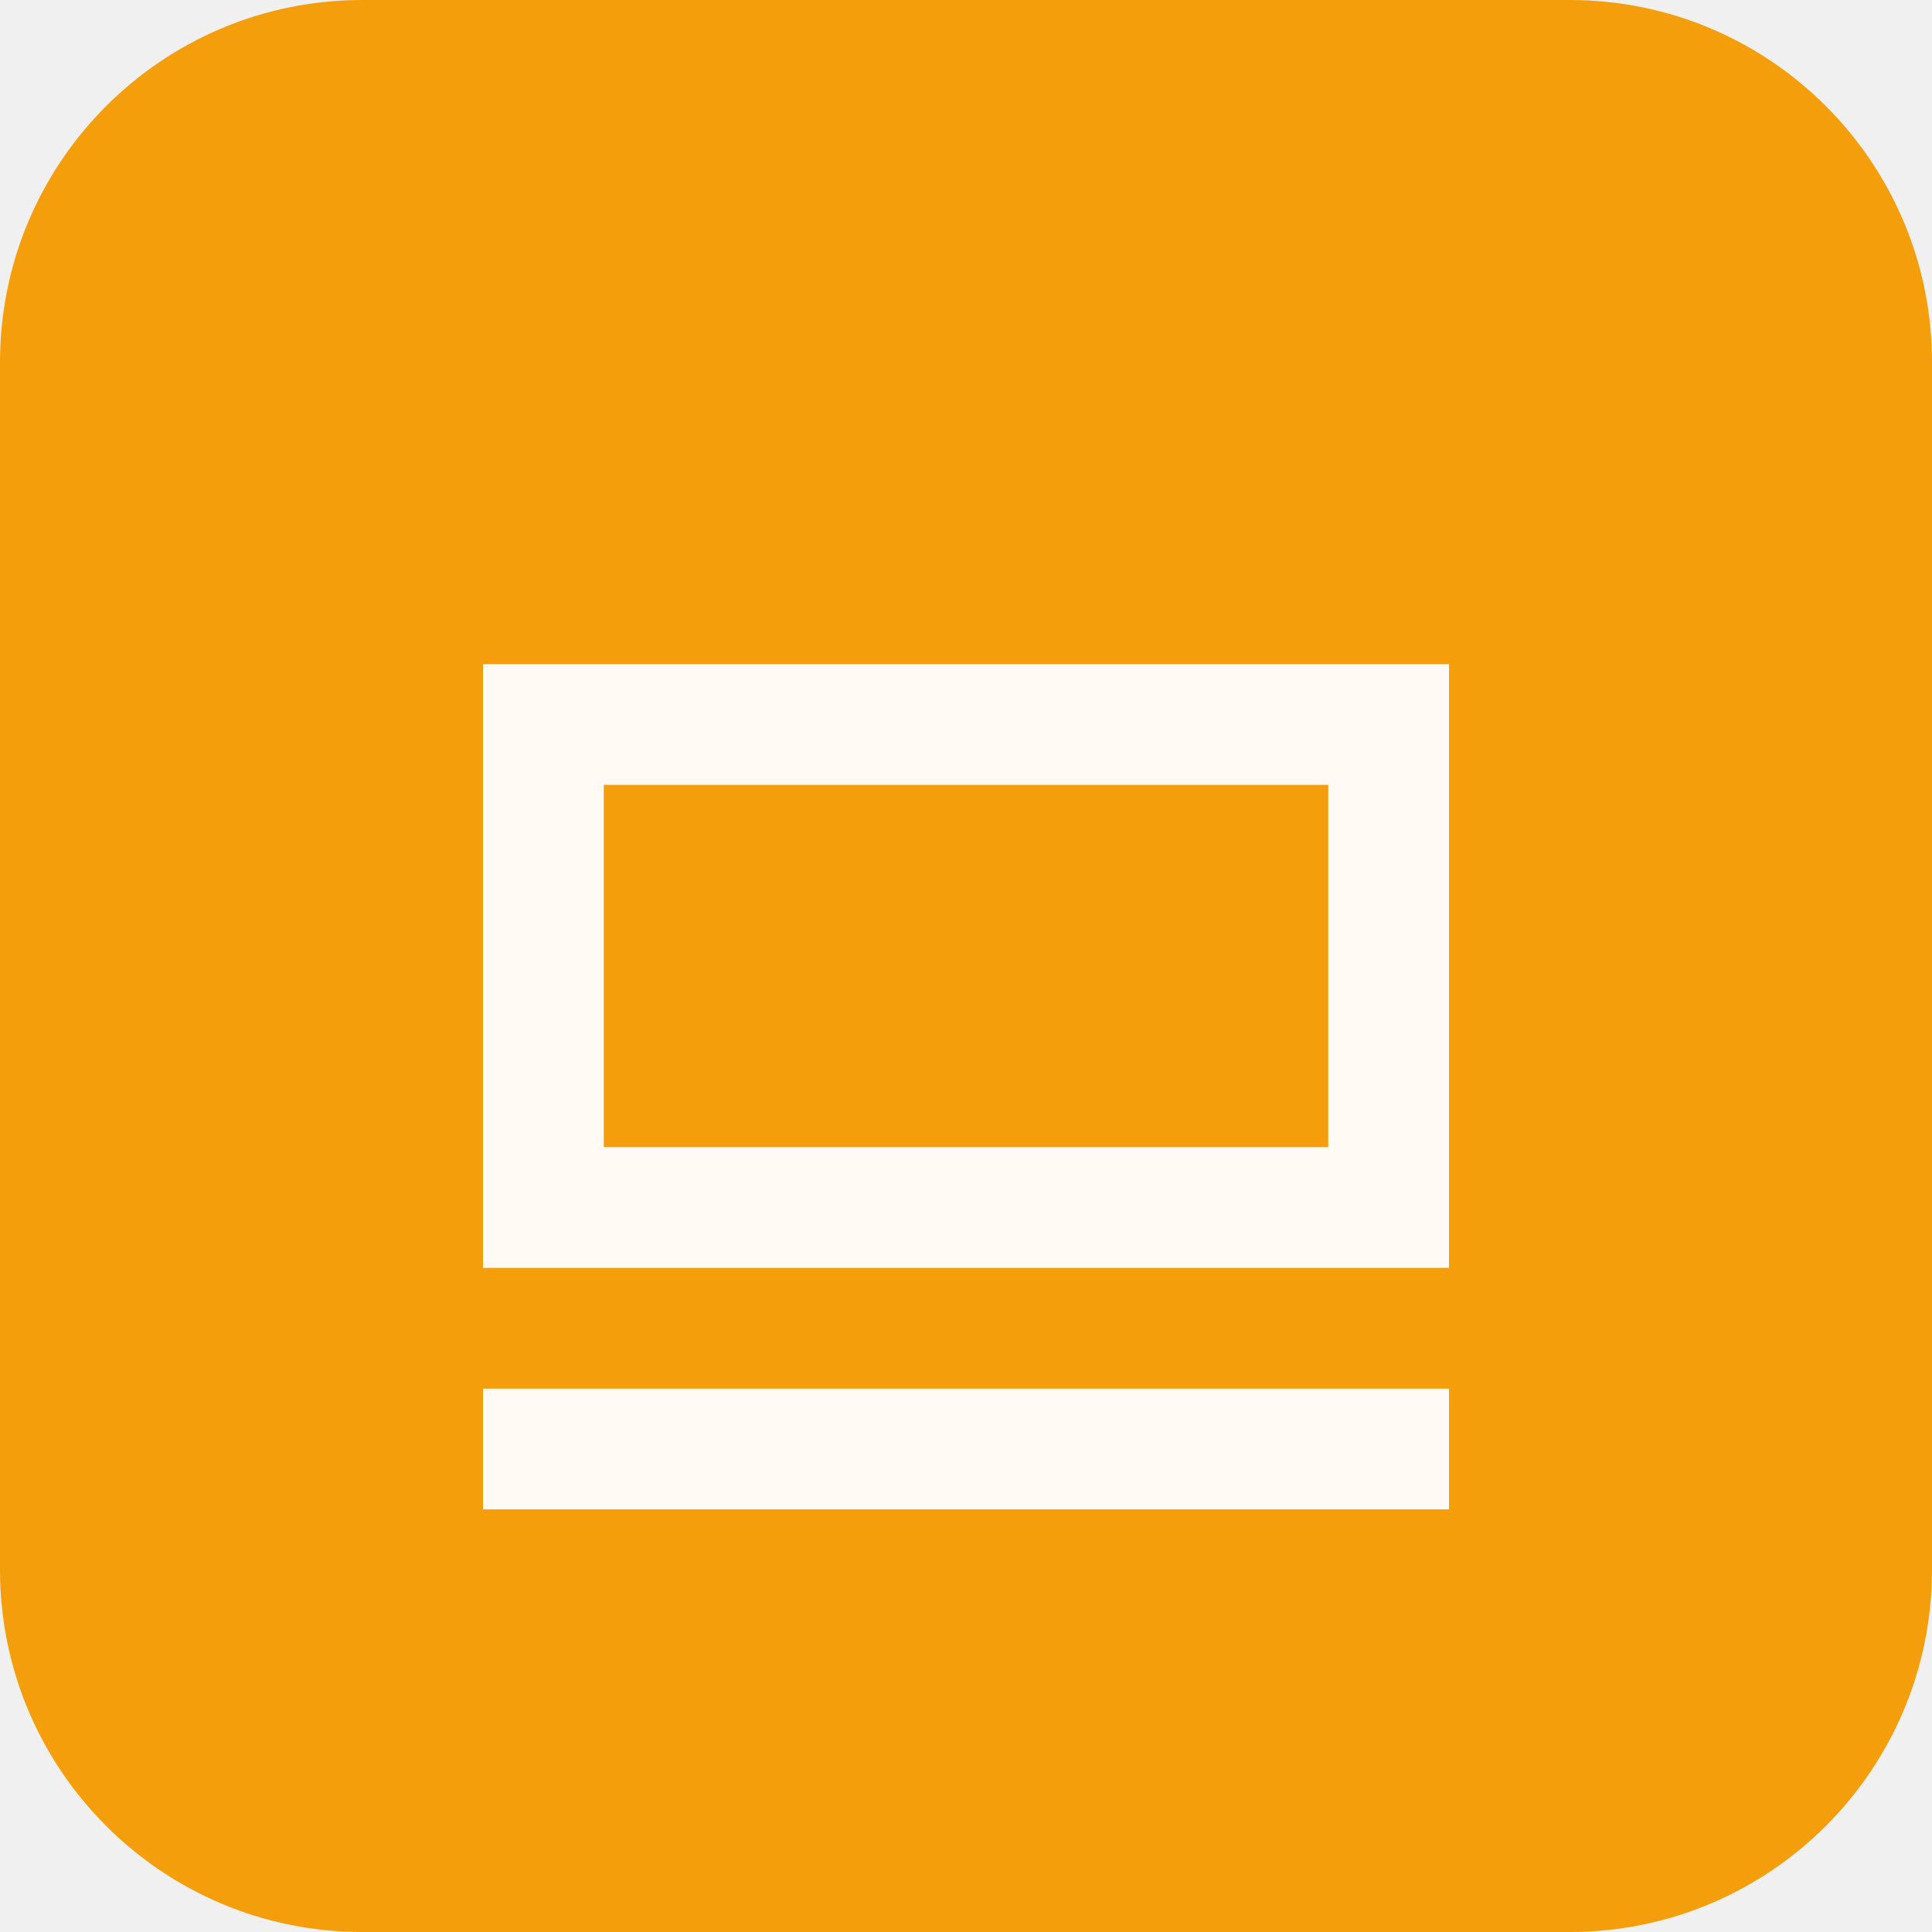
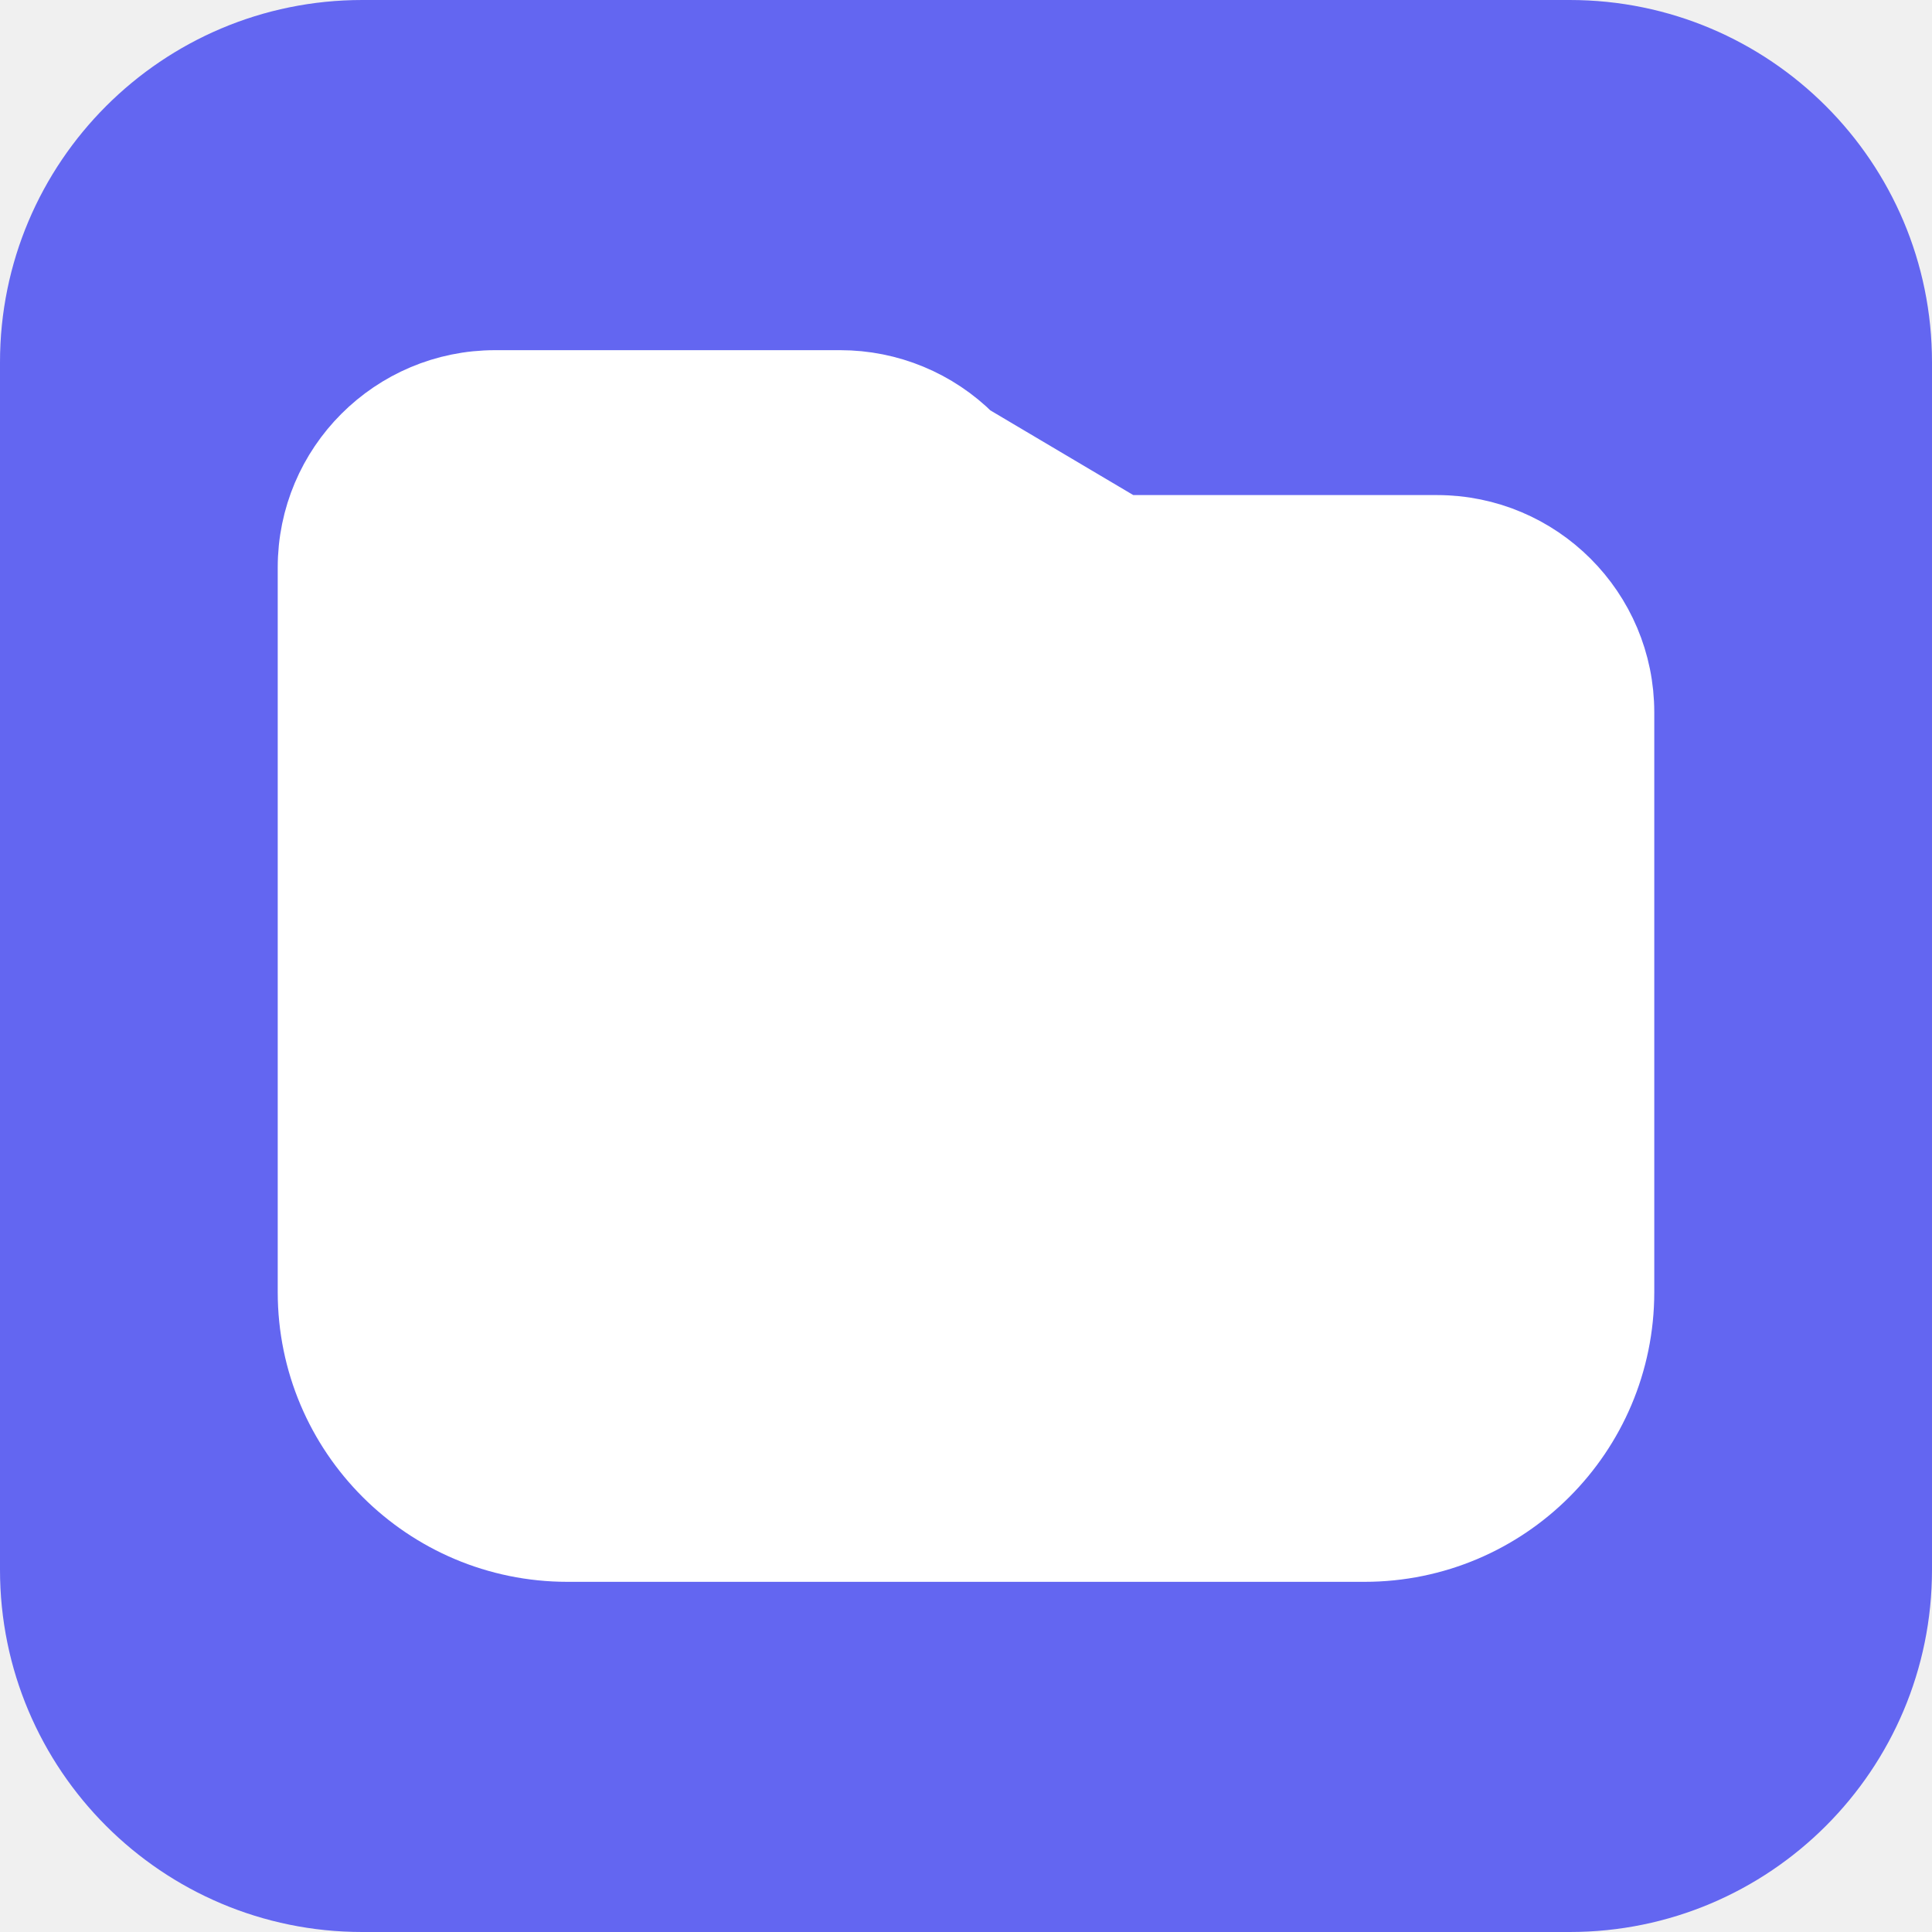
- <svg xmlns="http://www.w3.org/2000/svg" viewBox="0 0 64 64">
+ <svg xmlns="http://www.w3.org/2000/svg" viewBox="0 0 64 64" role="img" aria-label="SFTP">
  <defs>
-     <style>.a{fill:#f59e0b}.b{fill:#fff;opacity:.95}</style>
+     <style>
+ 			.bg { fill:#6366f1; } /* 统一与主色调 (indigo) */
+ 			.icon { fill:#ffffff; stroke:#ffffff; stroke-width:1; stroke-linejoin:round; }
+ 		</style>
  </defs>
-   <rect width="64" height="64" rx="12" class="a" />
-   <path class="b" d="M16 22h32v20H16Zm4 4v12h24V26Zm-4 20h32v4H16Z" />
+   <rect class="bg" width="64" height="64" rx="12" />
+   <g transform="translate(3.2 3.2) scale(2.4)">
+     <path class="icon" d="M3 6.5A2.5 2.5 0 0 1 5.5 4h4.764a2.5 2.5 0 0 1 1.768.732L14.172 6H18.5A2.5 2.5 0 0 1 21 8.5v8A3.5 3.5 0 0 1 17.5 20h-11A3.5 3.5 0 0 1 3 16.5v-10Z" />
+   </g>
</svg>
